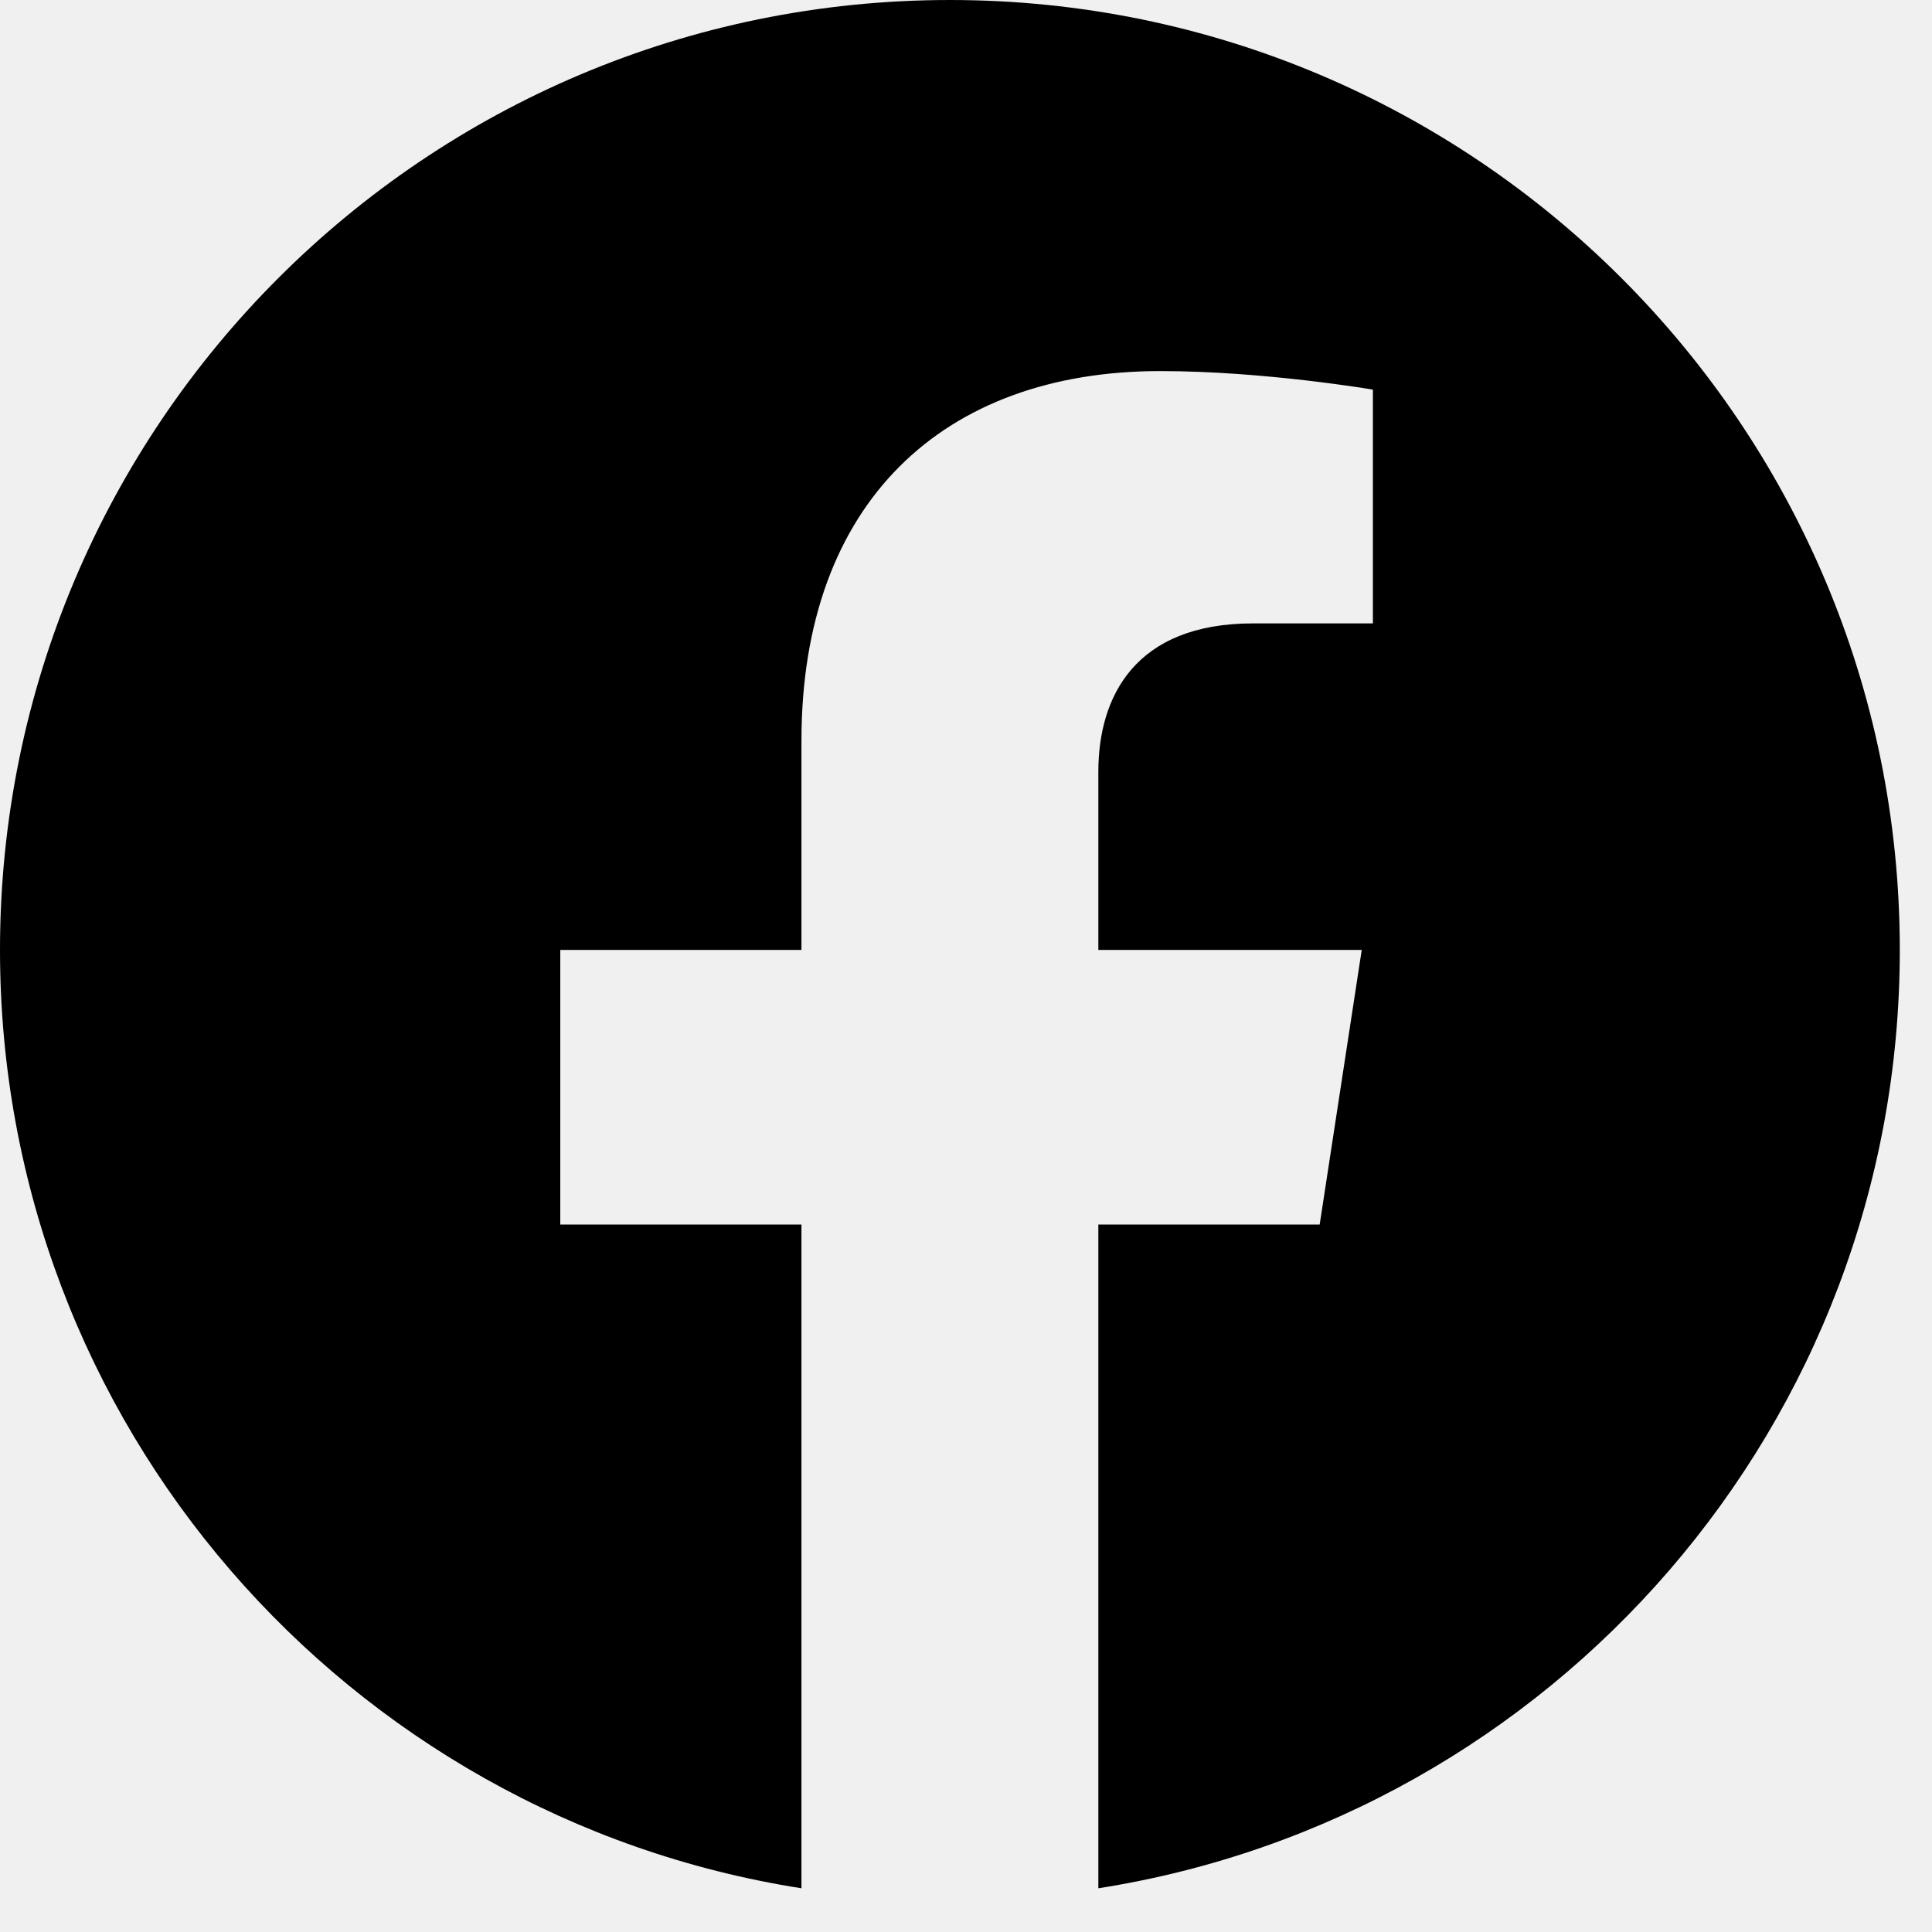
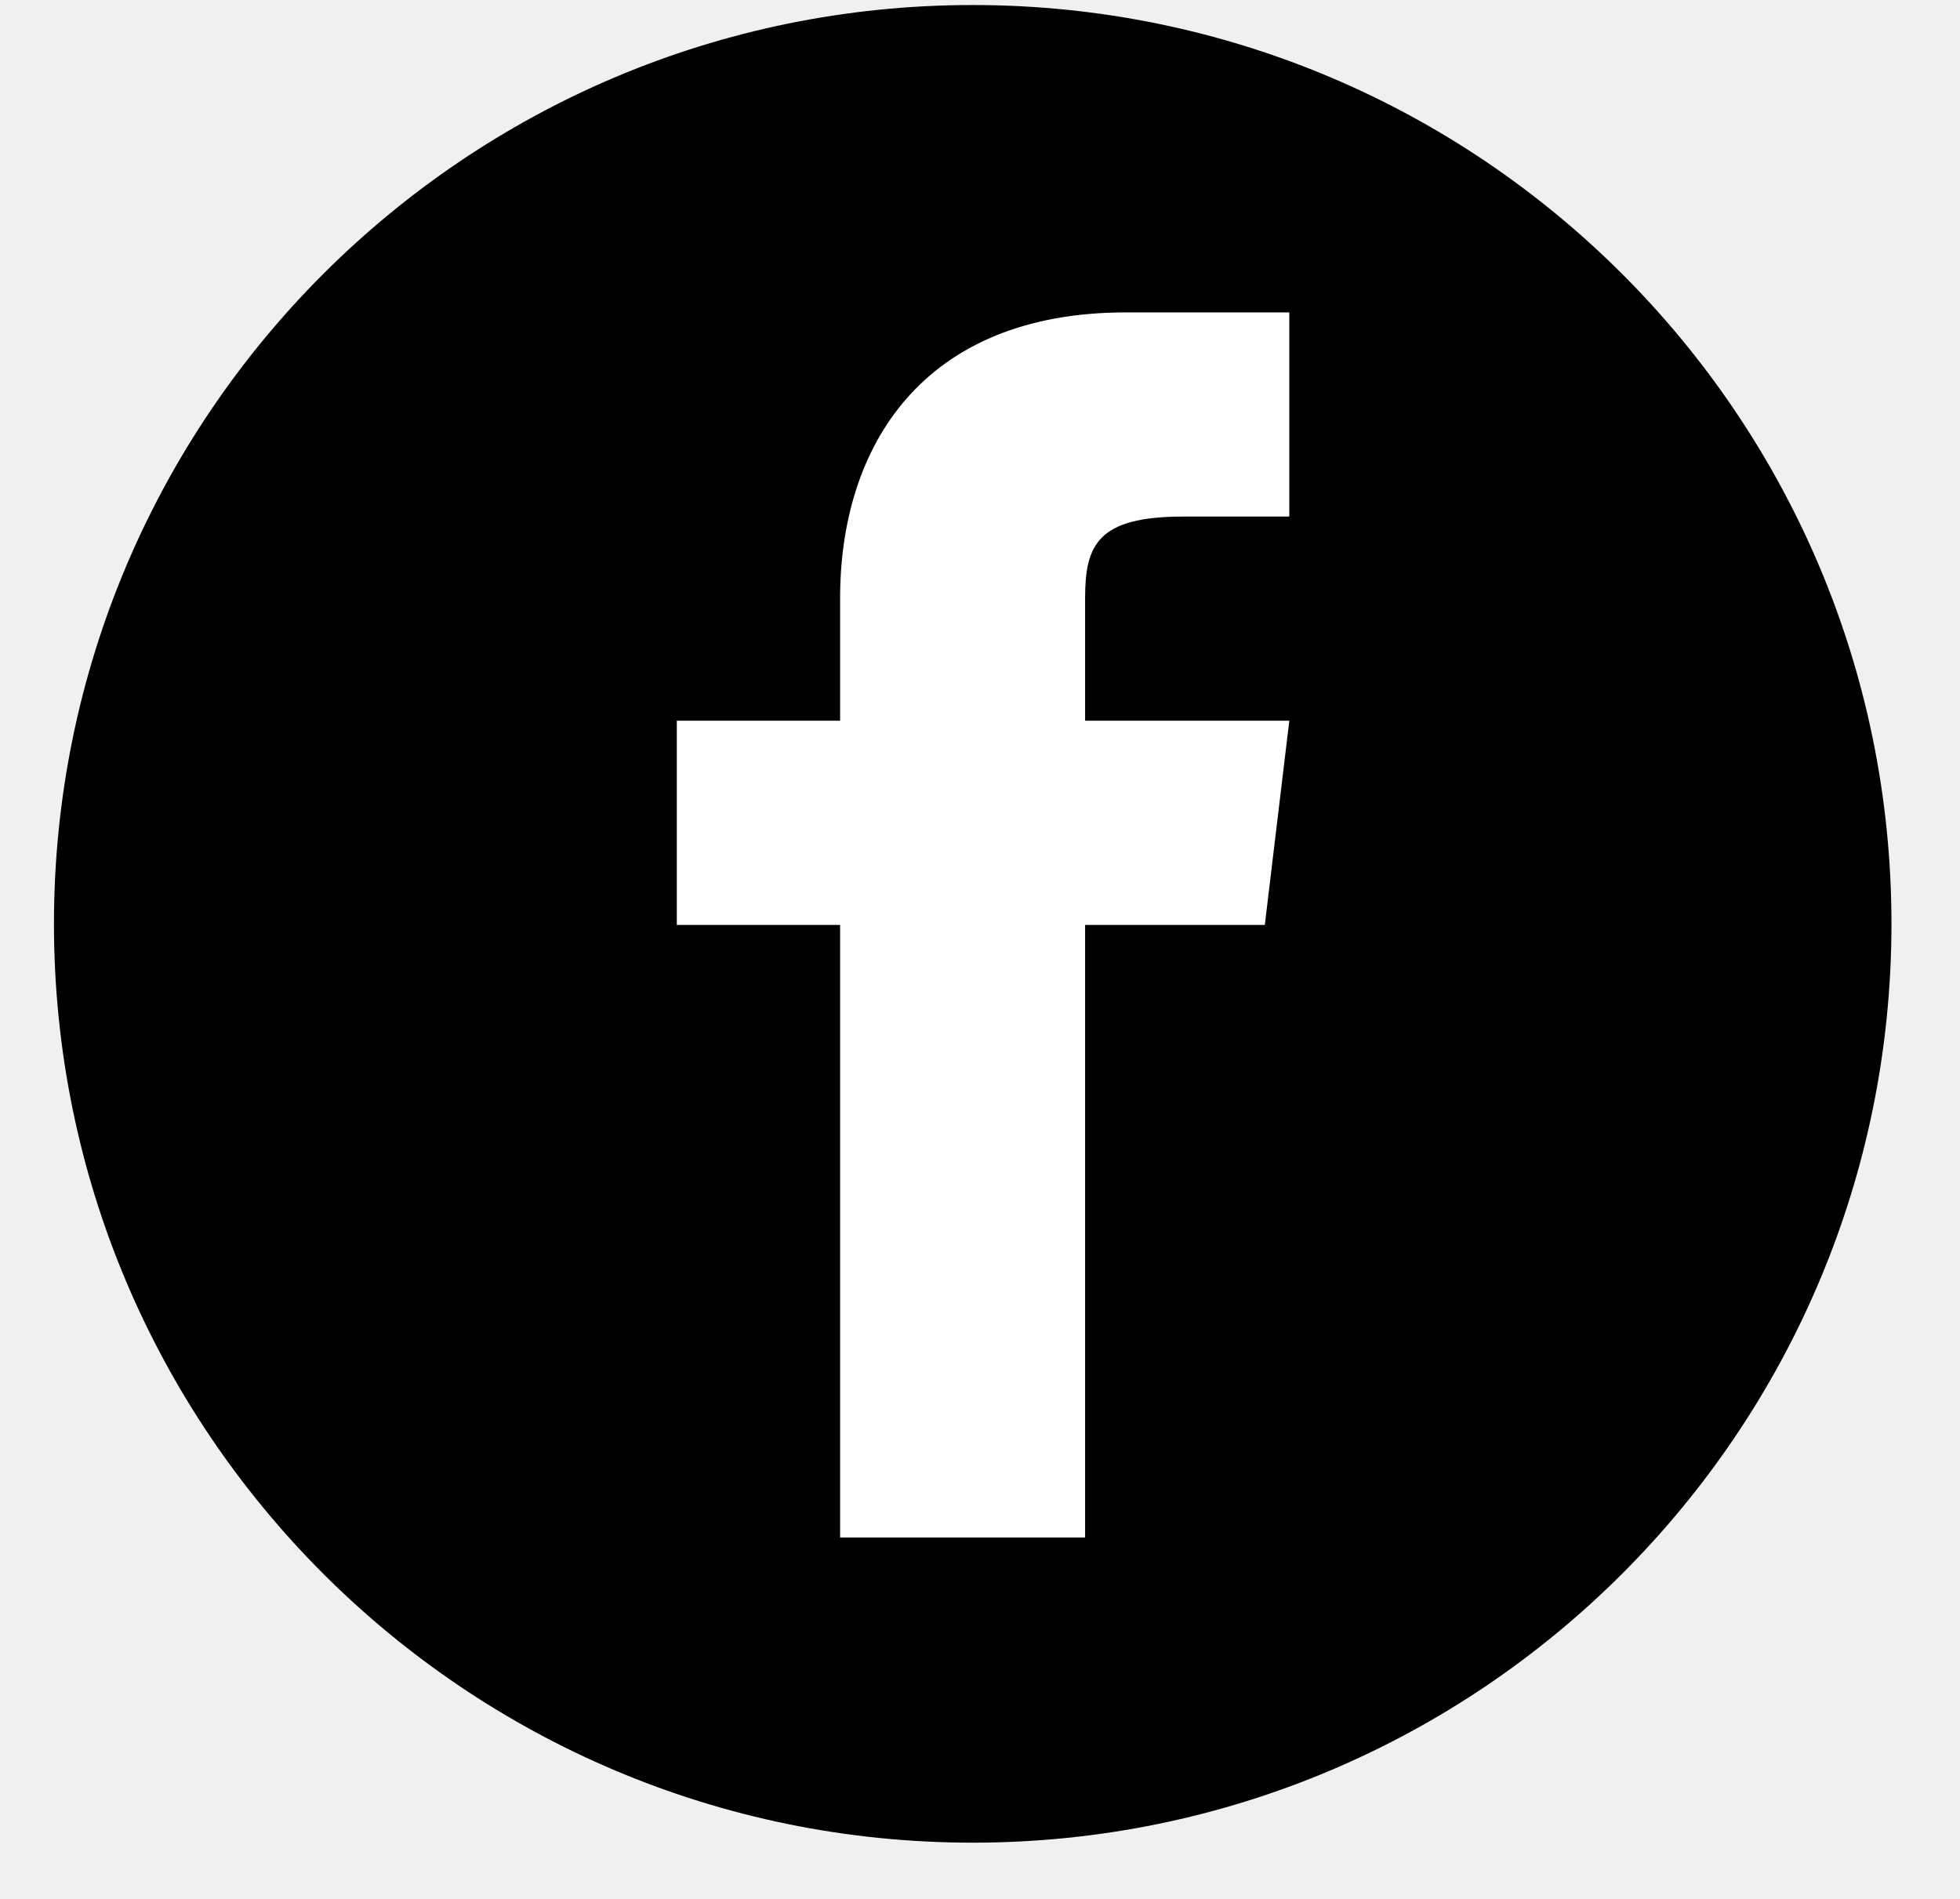
- <svg xmlns="http://www.w3.org/2000/svg" width="30" height="30" viewBox="0 0 30 30" fill="none">
+ <svg xmlns="http://www.w3.org/2000/svg" width="32" height="31" viewBox="0 0 32 31" fill="none">
  <g clip-path="url(#clip0)">
-     <path d="M29.5 14.75C29.5 6.603 22.897 0 14.75 0C6.603 0 0 6.603 0 14.75C0 22.113 5.393 28.215 12.445 29.321V19.014H8.7V14.75H12.445V11.5C12.445 7.804 14.646 5.762 18.017 5.762C19.63 5.762 21.318 6.05 21.318 6.05V9.68H19.457C17.625 9.68 17.055 10.818 17.055 11.984V14.75H21.145L20.492 19.014H17.055V29.321C24.107 28.215 29.5 22.113 29.5 14.75Z" fill="black" />
+     <circle cx="15.881" cy="15.082" r="15" fill="black" />
+     <path d="M17.716 11.766V9.766C17.716 8.9 17.916 8.433 19.317 8.433H21.05V5.1H18.383C15.05 5.1 13.716 7.3 13.716 9.766V11.766H11.05V15.1H13.716V25.1H17.716V15.1H20.65L21.05 11.766H17.716Z" fill="white" />
  </g>
  <defs>
    <clipPath id="clip0">
-       <rect width="29.5" height="29.5" fill="white" />
+       <rect width="30.641" height="30.641" fill="white" transform="translate(0.880859 0.0820312)" />
    </clipPath>
  </defs>
</svg>
